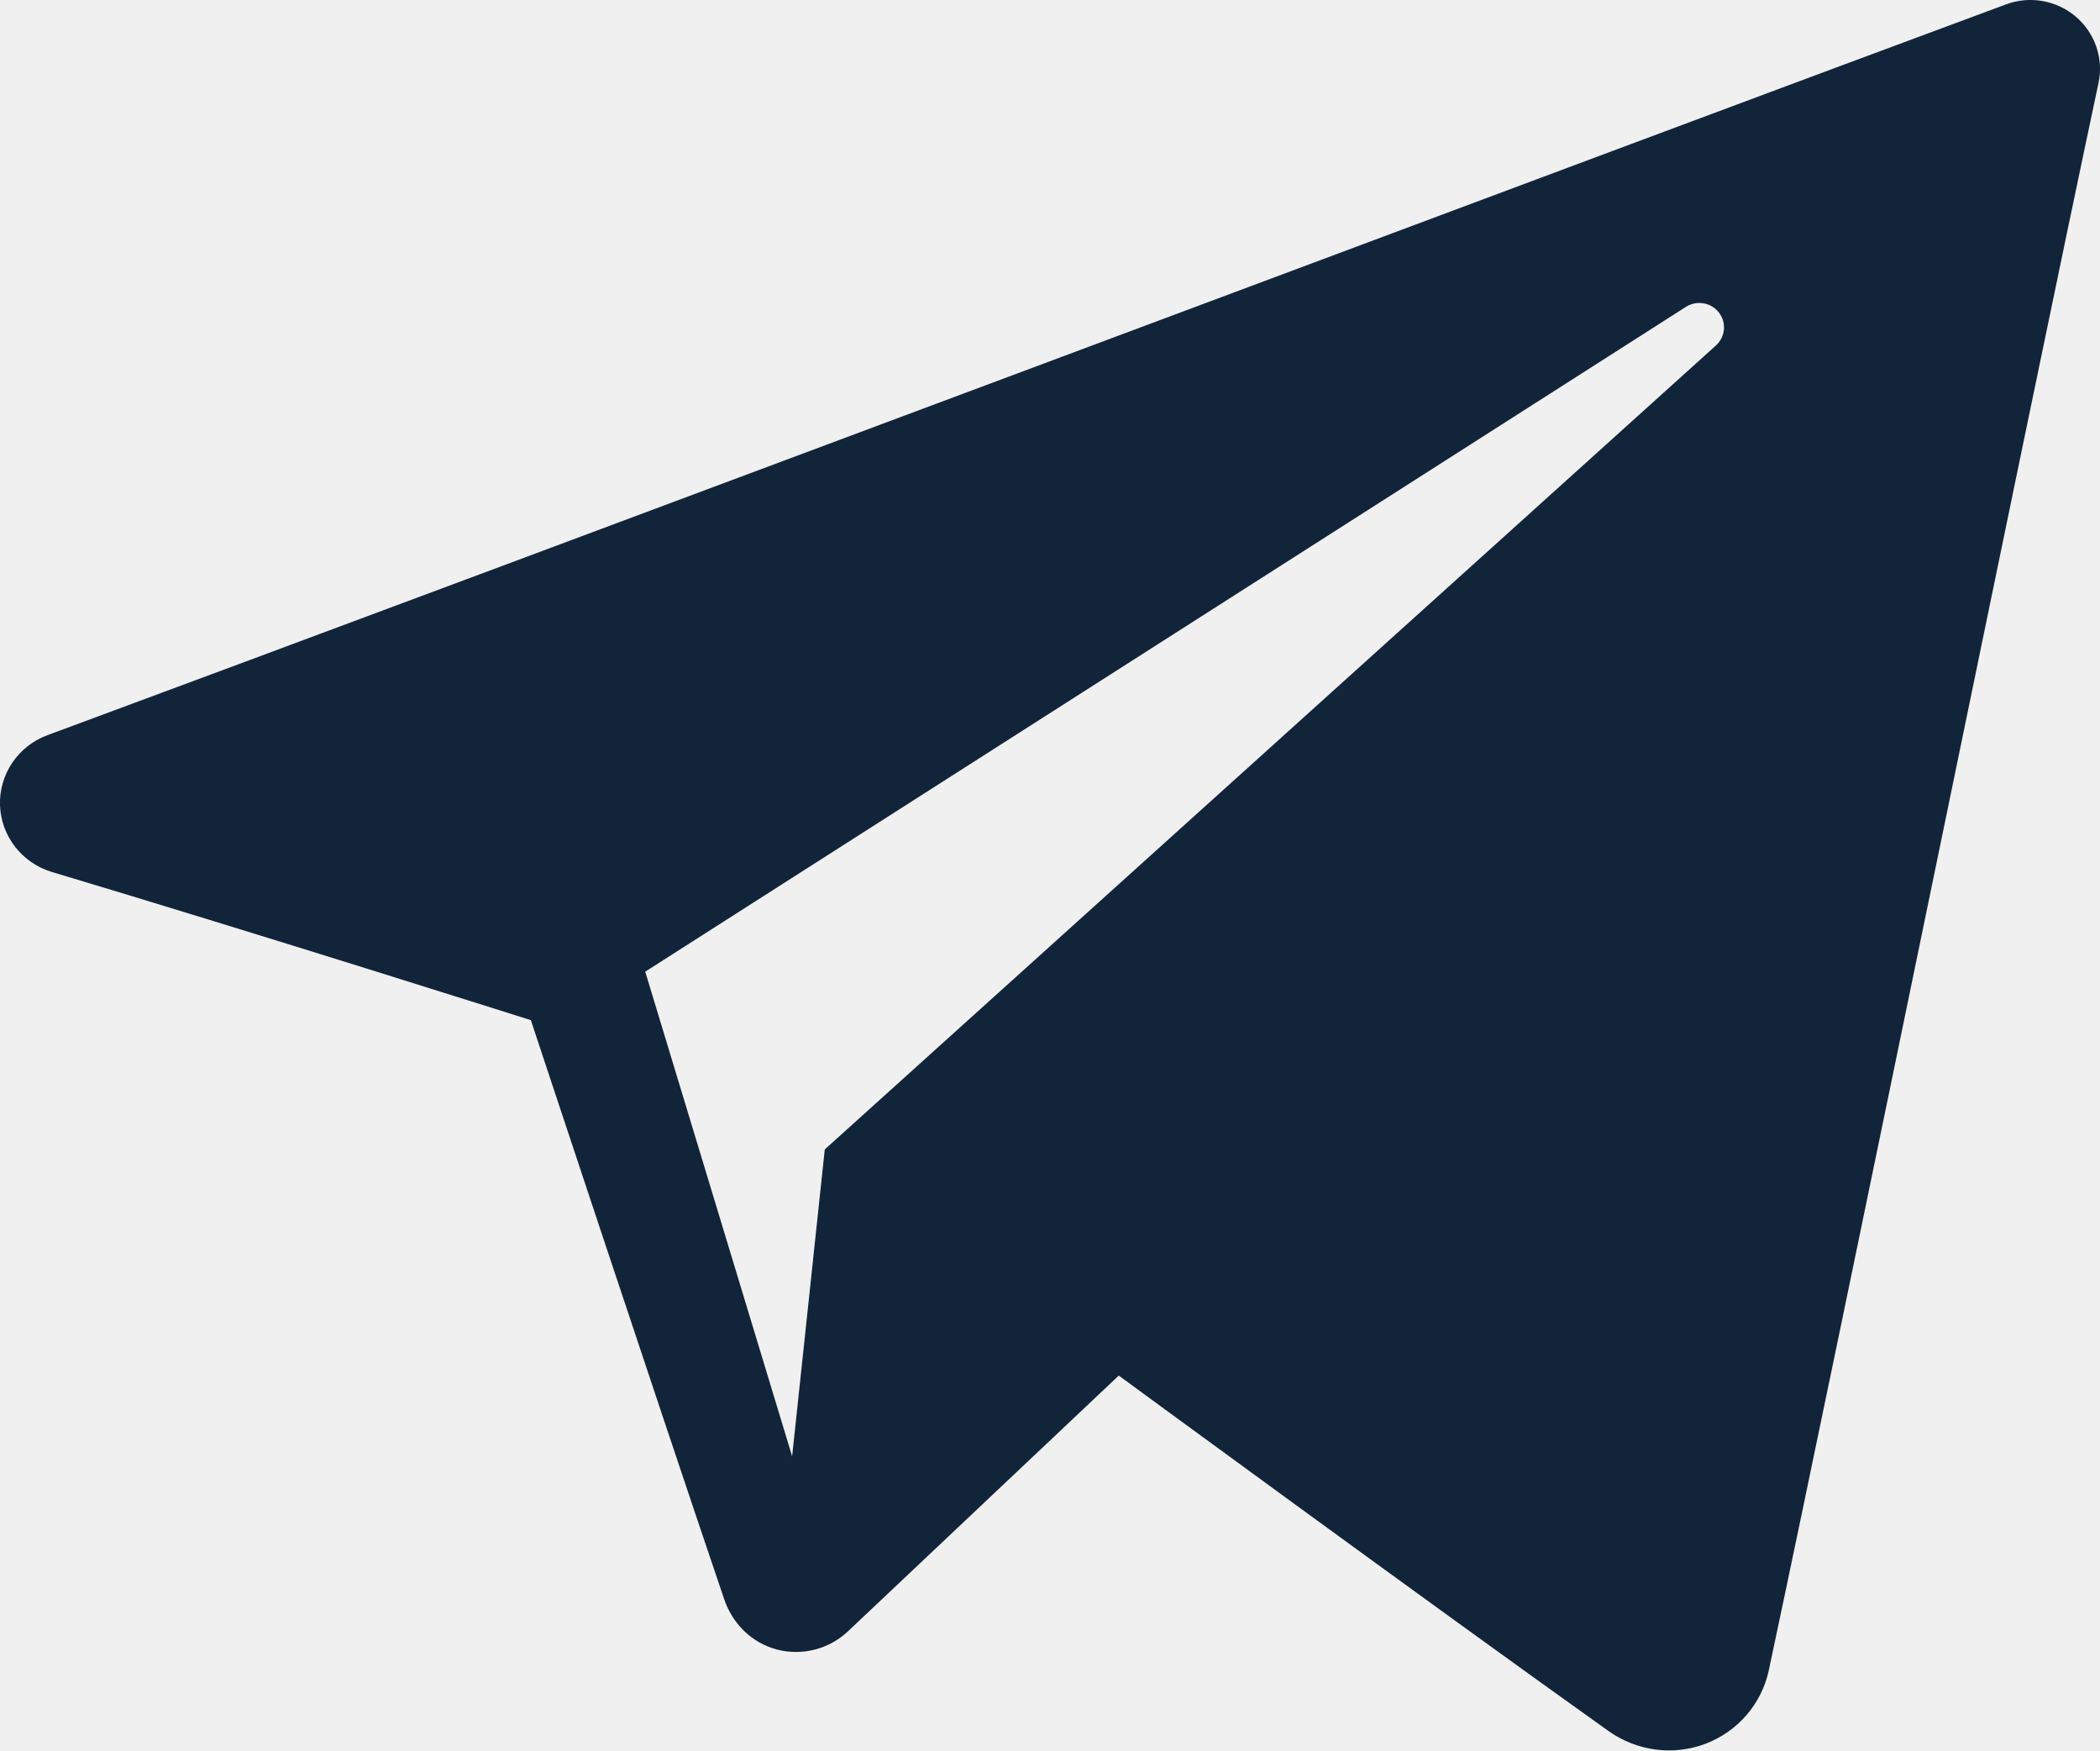
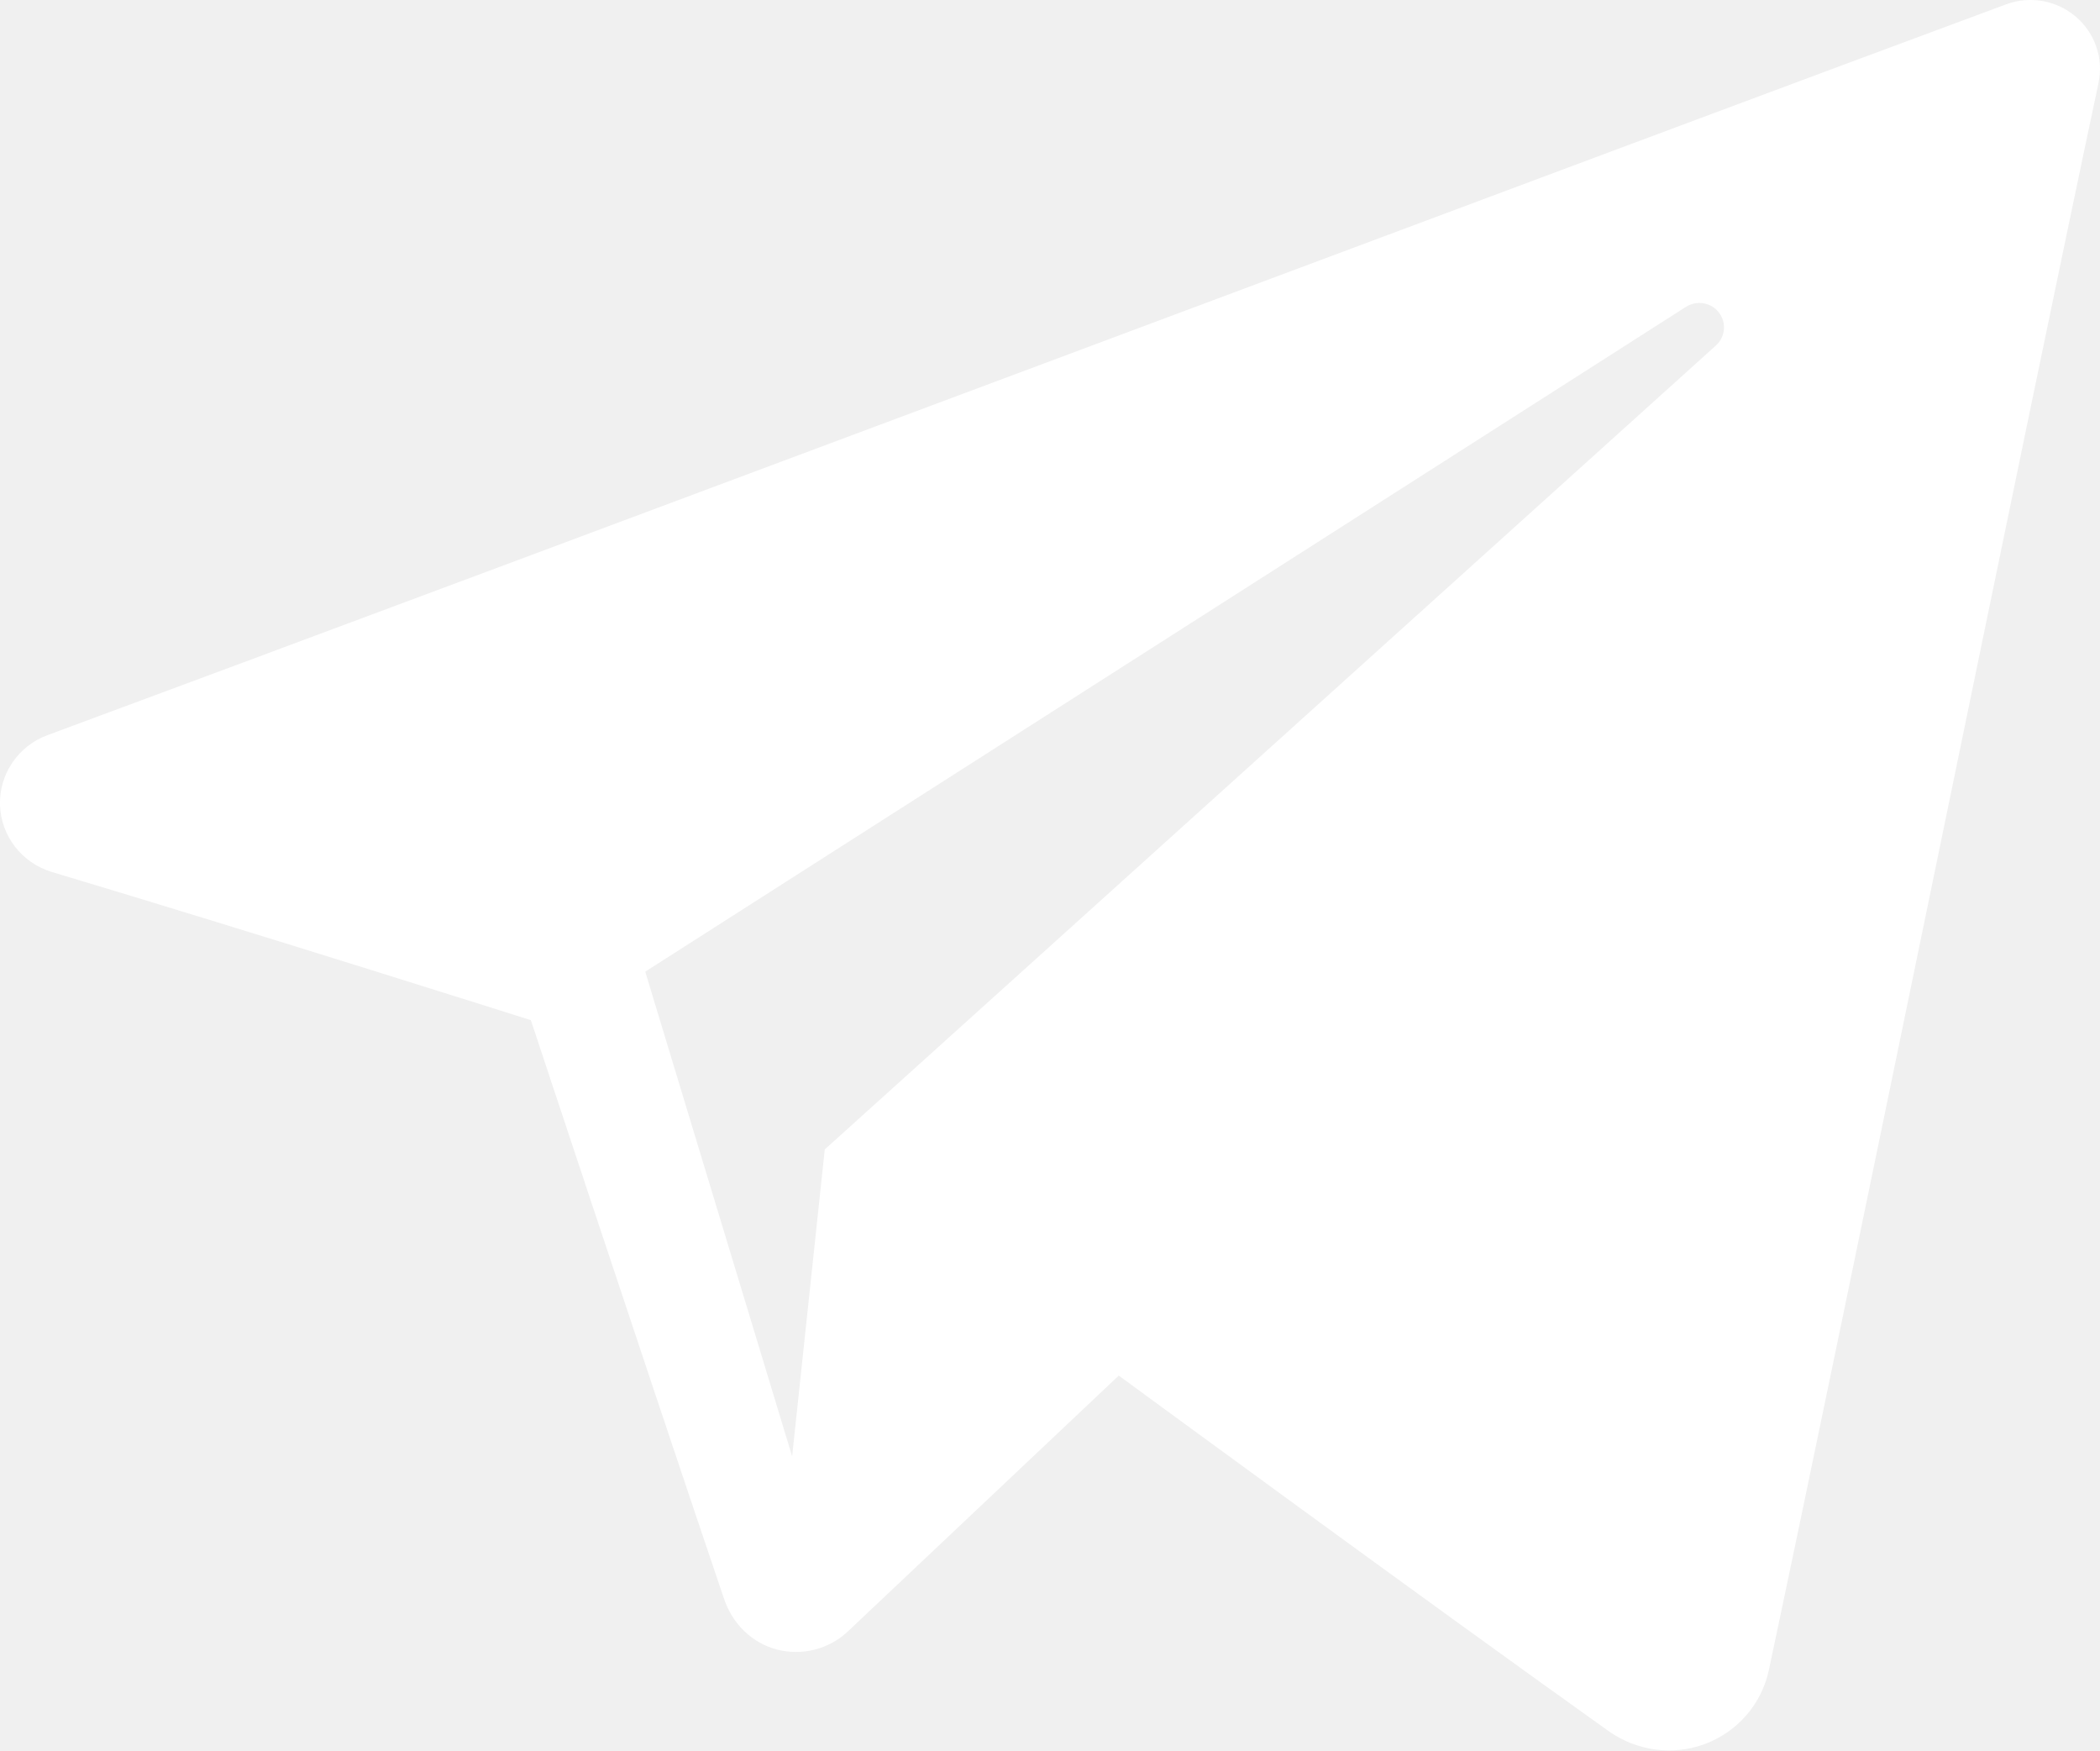
<svg xmlns="http://www.w3.org/2000/svg" width="24" height="20" viewBox="0 0 24 20" fill="none">
-   <path fill-rule="evenodd" clip-rule="evenodd" d="M18.384 19.779C18.706 20.007 19.121 20.064 19.491 19.924C19.861 19.783 20.133 19.467 20.215 19.084C21.084 15 23.192 4.663 23.983 0.948C24.043 0.668 23.943 0.377 23.723 0.19C23.503 0.003 23.198 -0.051 22.926 0.05C18.733 1.602 5.82 6.447 0.542 8.4C0.207 8.524 -0.011 8.846 -9.04275e-05 9.199C0.012 9.553 0.25 9.86 0.593 9.963C2.96 10.671 6.067 11.656 6.067 11.656C6.067 11.656 7.519 16.041 8.276 18.271C8.371 18.551 8.59 18.771 8.879 18.847C9.167 18.922 9.475 18.843 9.69 18.64C10.906 17.492 12.786 15.717 12.786 15.717C12.786 15.717 16.358 18.336 18.384 19.779ZM7.374 11.102L9.053 16.64L9.426 13.133C9.426 13.133 15.913 7.282 19.611 3.947C19.719 3.849 19.734 3.685 19.644 3.57C19.555 3.455 19.391 3.428 19.268 3.506C14.982 6.243 7.374 11.102 7.374 11.102Z" fill="#12243A" />
+   <path fill-rule="evenodd" clip-rule="evenodd" d="M18.384 19.779C18.706 20.007 19.121 20.064 19.491 19.924C19.861 19.783 20.133 19.467 20.215 19.084C21.084 15 23.192 4.663 23.983 0.948C24.043 0.668 23.943 0.377 23.723 0.19C23.503 0.003 23.198 -0.051 22.926 0.05C18.733 1.602 5.82 6.447 0.542 8.4C0.207 8.524 -0.011 8.846 -9.04275e-05 9.199C0.012 9.553 0.25 9.86 0.593 9.963C2.96 10.671 6.067 11.656 6.067 11.656C6.067 11.656 7.519 16.041 8.276 18.271C8.371 18.551 8.59 18.771 8.879 18.847C9.167 18.922 9.475 18.843 9.69 18.64C10.906 17.492 12.786 15.717 12.786 15.717C12.786 15.717 16.358 18.336 18.384 19.779ZM7.374 11.102L9.053 16.64L9.426 13.133C9.426 13.133 15.913 7.282 19.611 3.947C19.719 3.849 19.734 3.685 19.644 3.57C19.555 3.455 19.391 3.428 19.268 3.506C14.982 6.243 7.374 11.102 7.374 11.102Z" fill="#fff" />
</svg>
